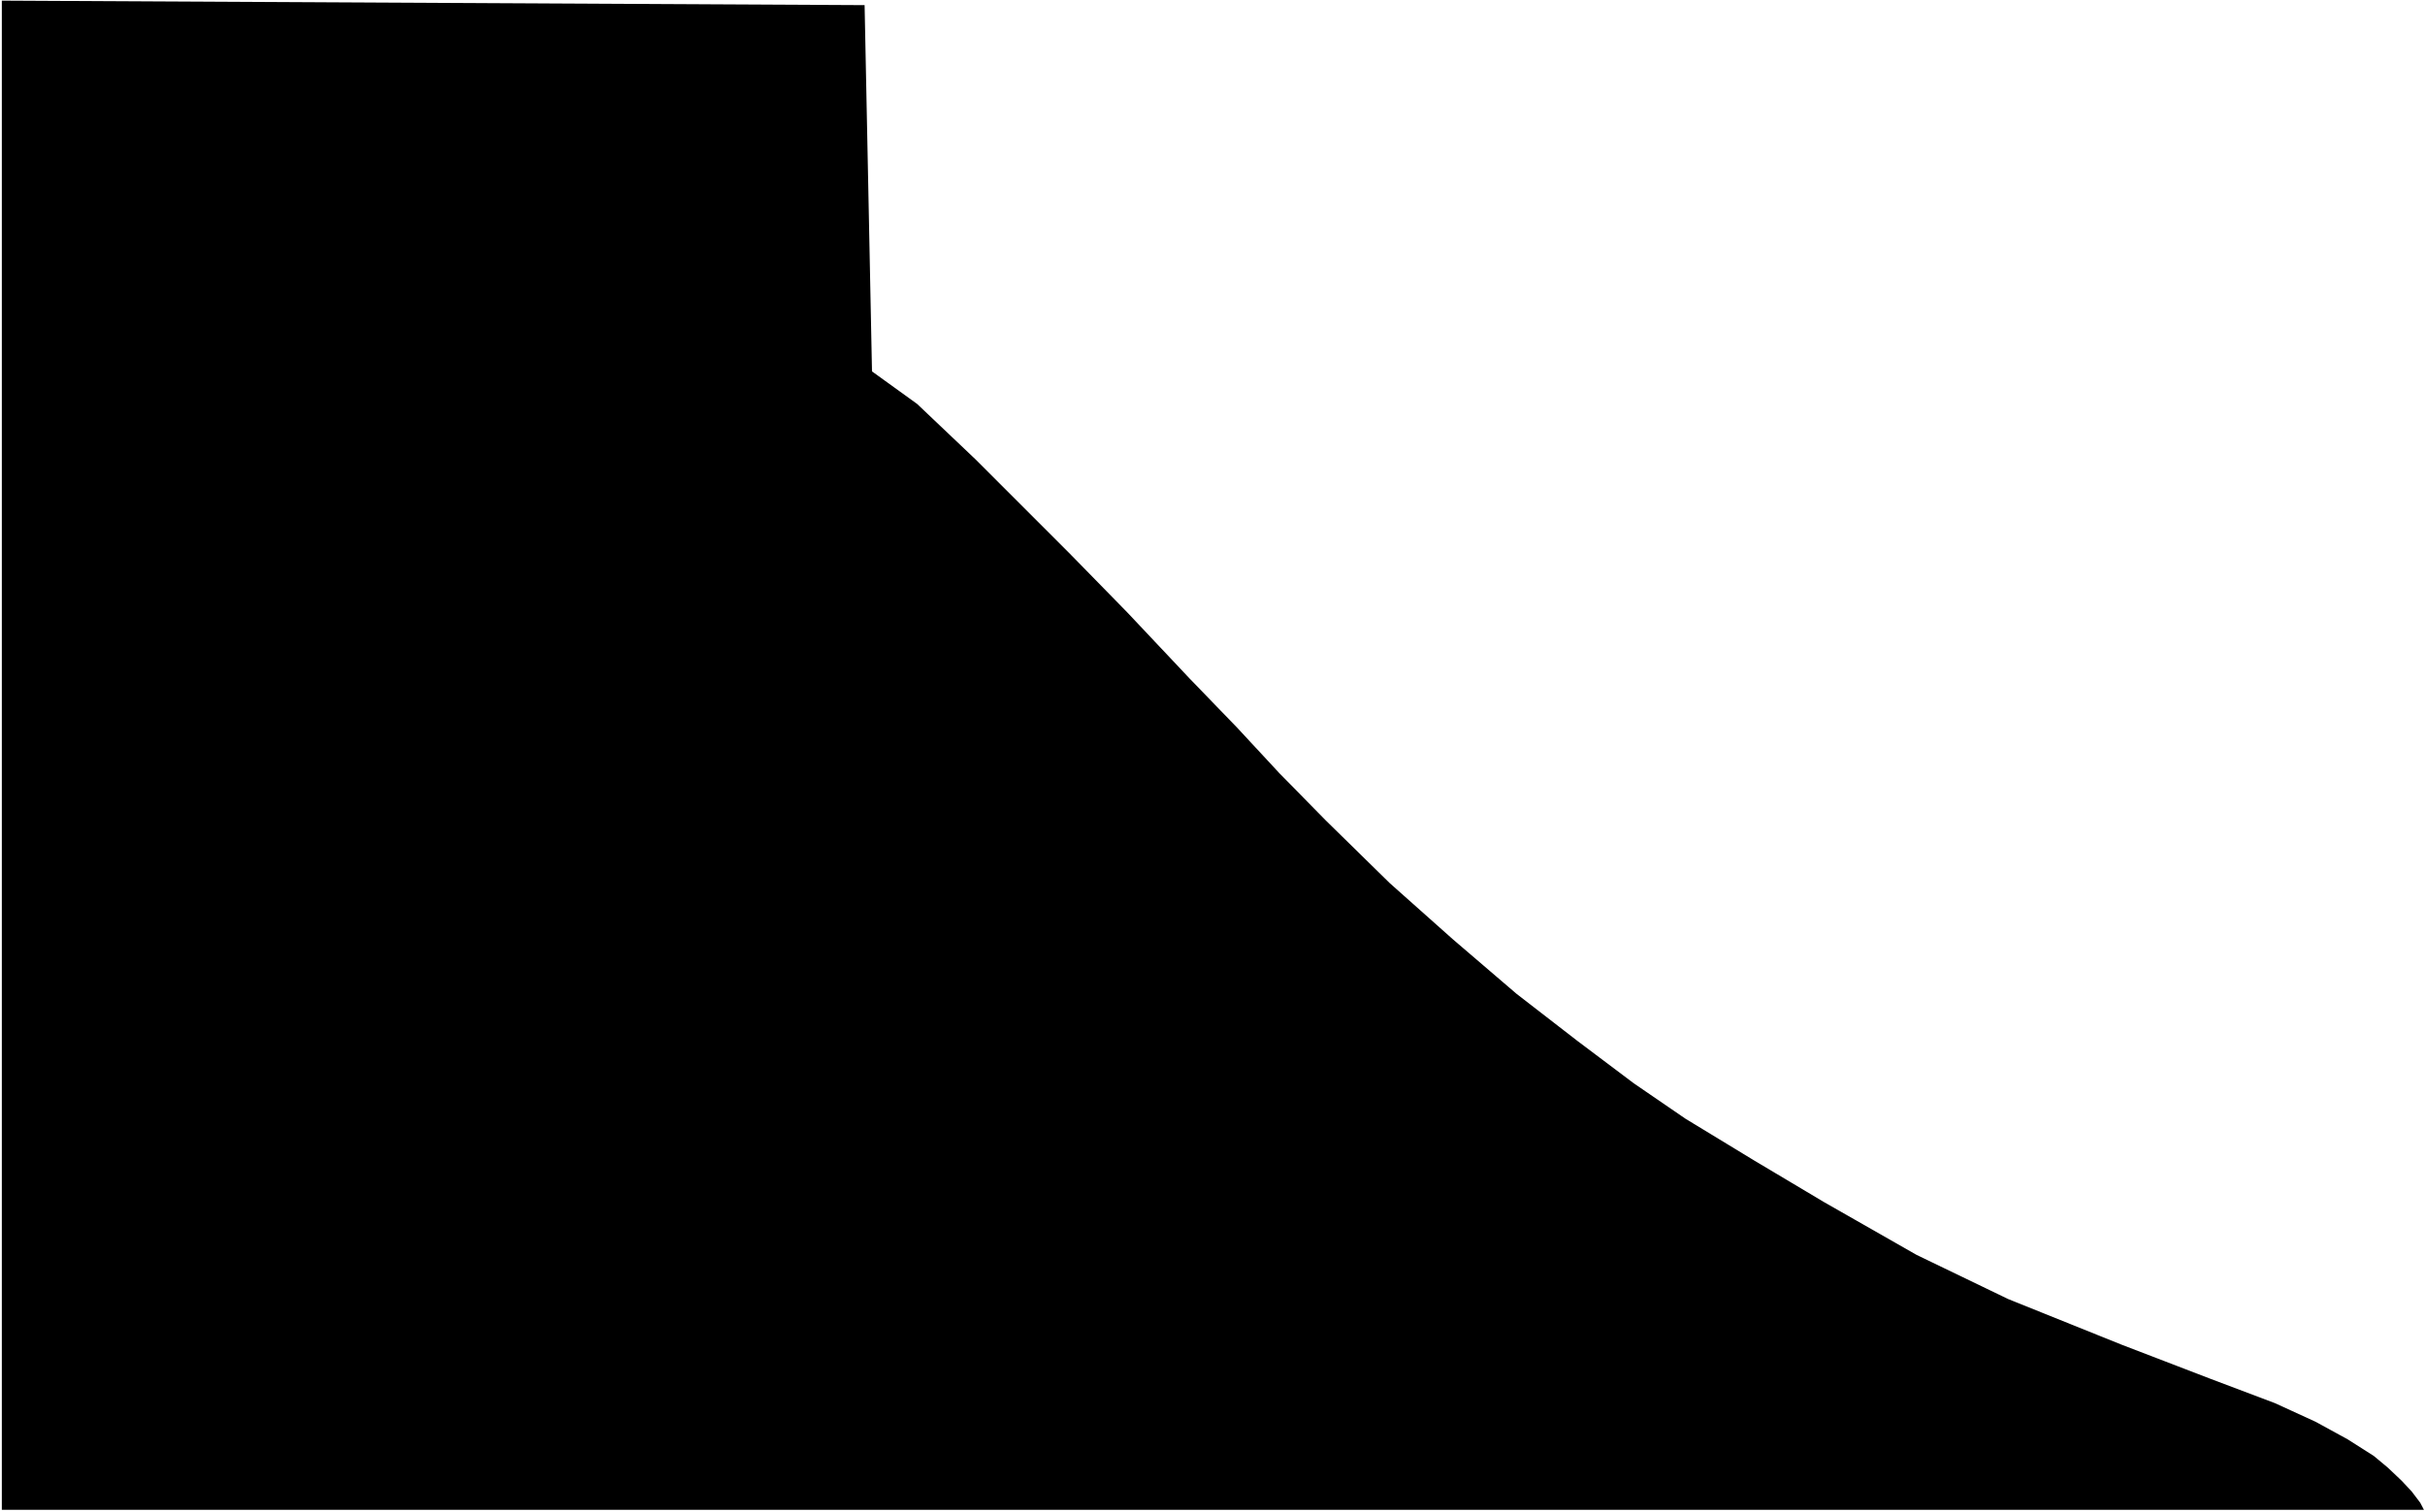
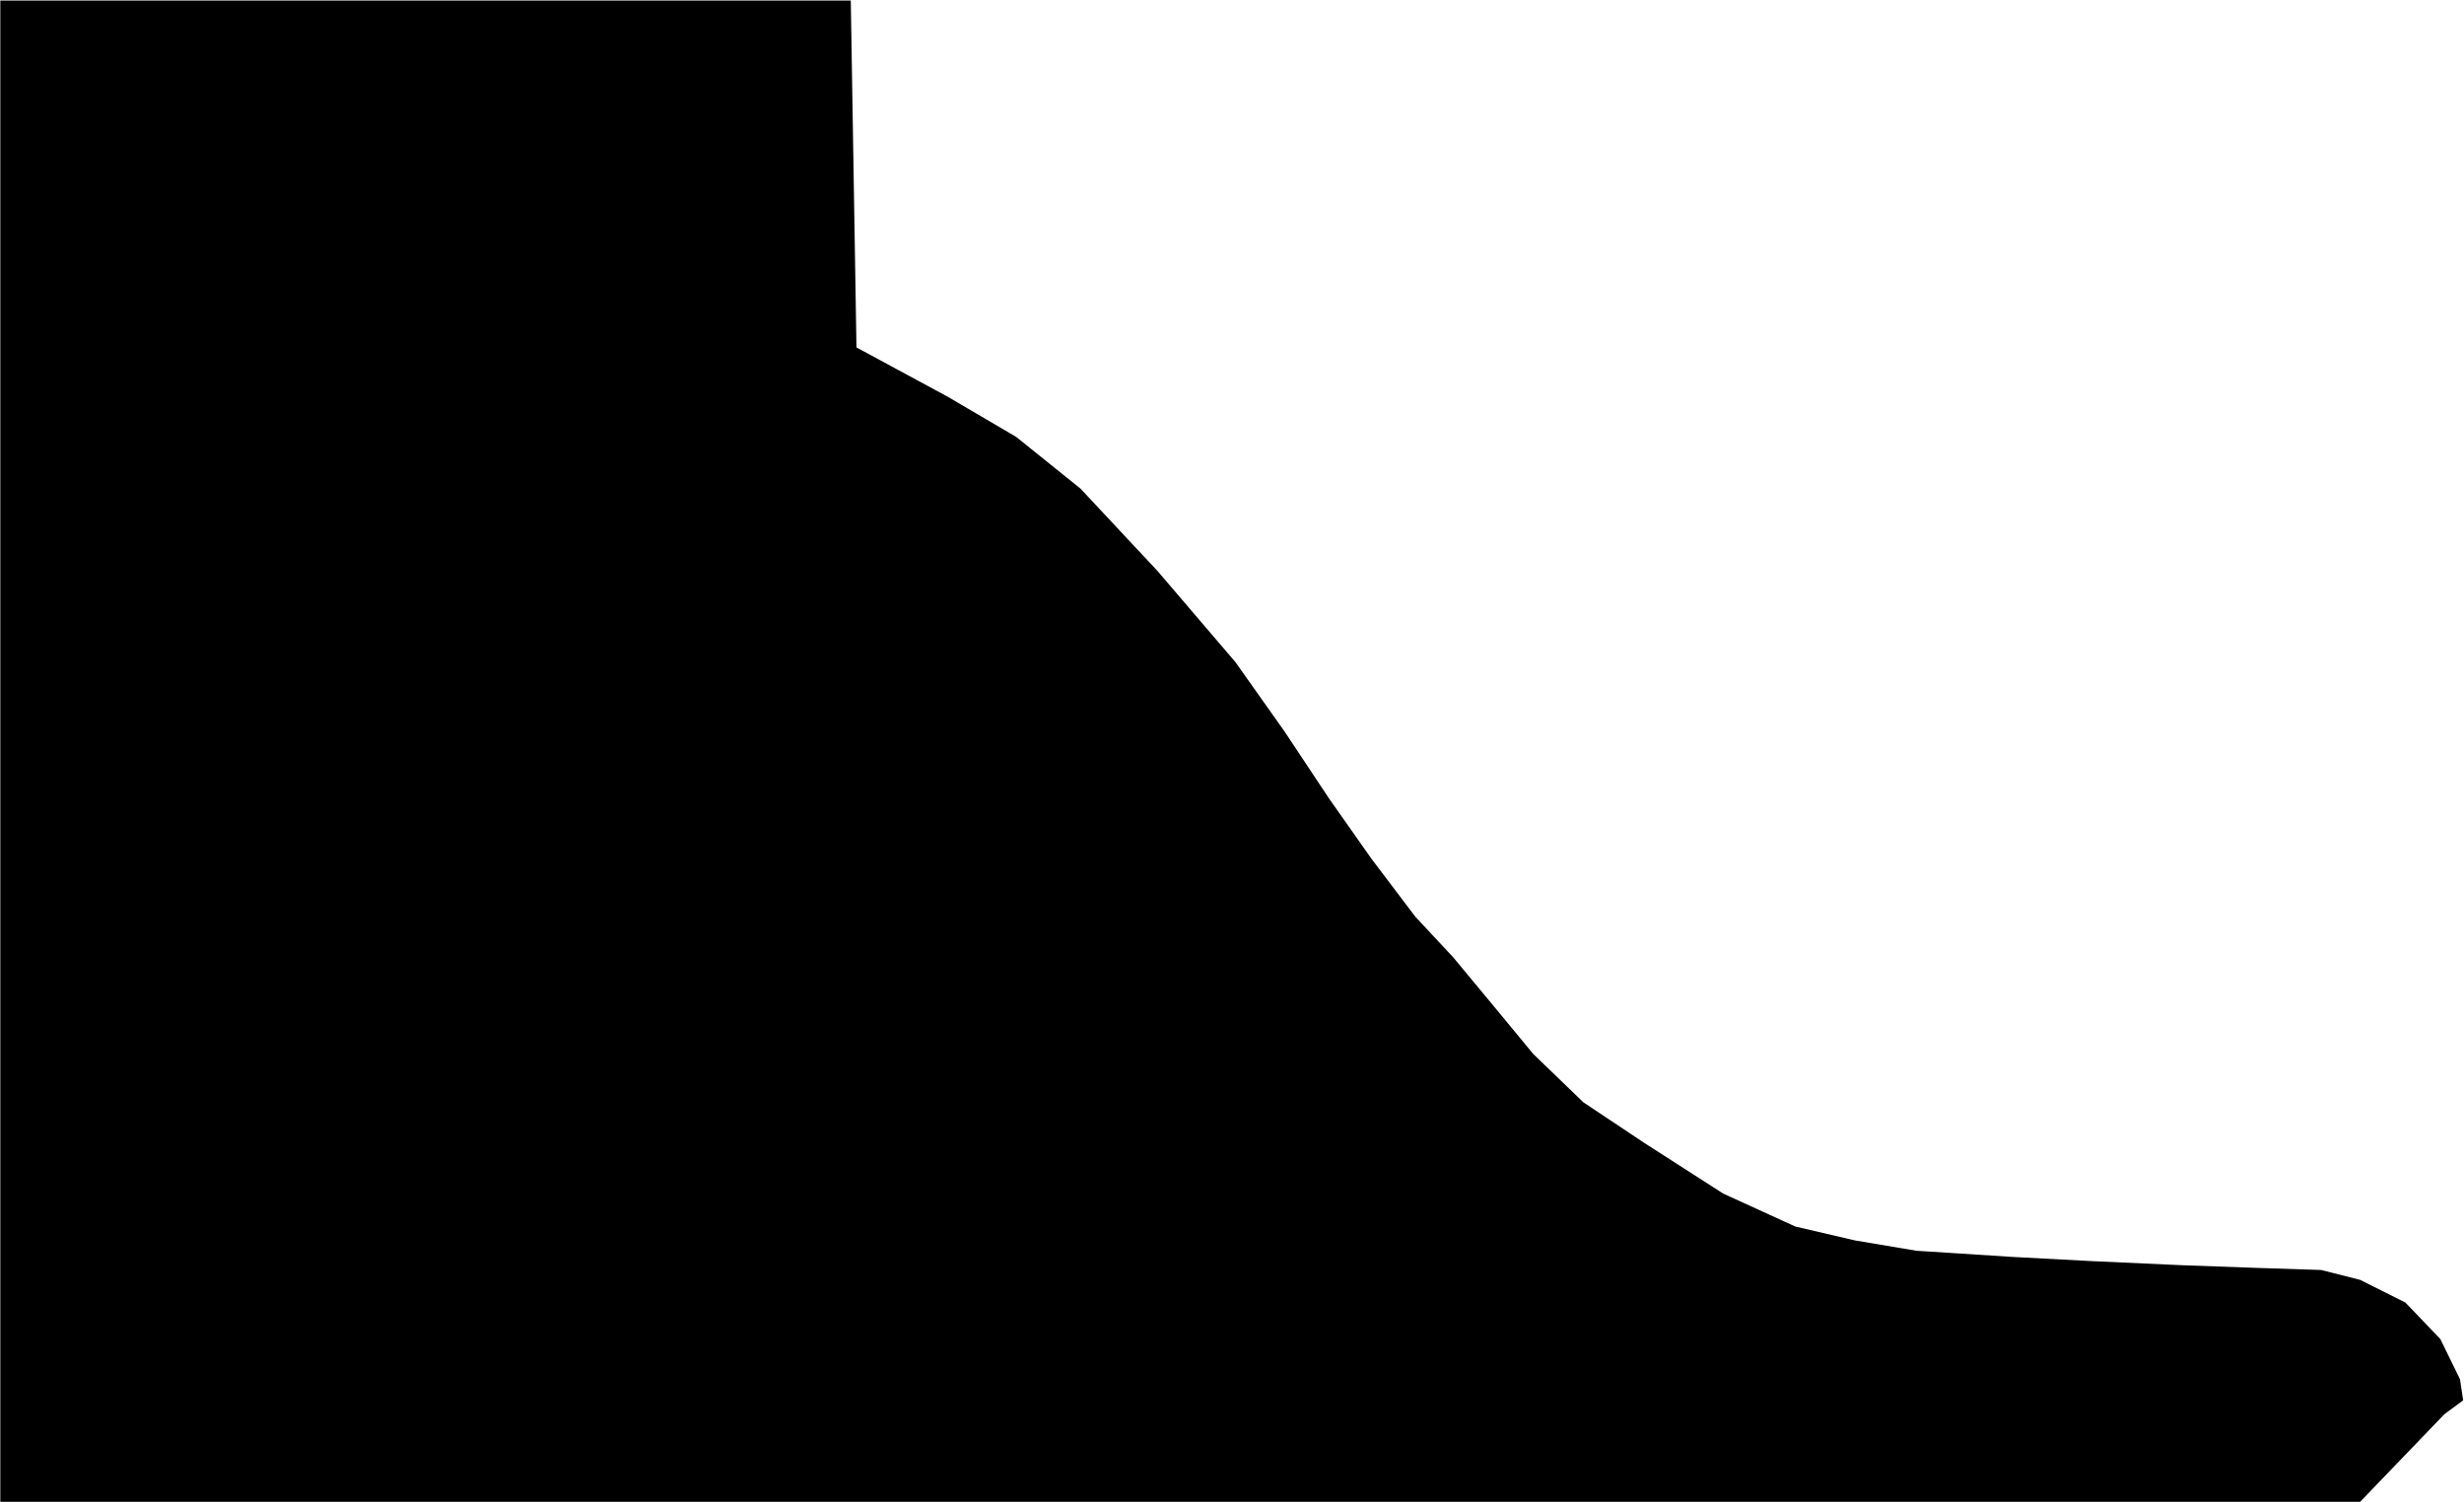
- <svg xmlns="http://www.w3.org/2000/svg" width="746" height="465" viewBox="0 0 746 465" fill="none">
-   <path d="M265.976 1.58L0.561 0.195V464.523H703.276H745.667L744.521 462.336L741.917 458.899L738.792 455.566L734.626 451.608L730.252 447.962L722.232 442.859L712.337 437.443L699.839 431.714L679.955 424.207L652.556 413.682L617.778 399.691L589.595 386.099L561.213 369.909L539.688 357.085L518.514 344.211L502.592 333.302L485.314 320.304L466.512 305.76L446.995 289.042L427.504 271.695L407.819 252.398L393.526 237.842L380.616 223.925L366.029 208.836L346.747 188.38L328.809 170.045L300.124 141.361L282.14 124.286L268.253 114.27L265.976 1.58Z" fill="black" />
+ <svg xmlns="http://www.w3.org/2000/svg" width="771" height="470" viewBox="0 0 771 470" fill="none">
+   <path d="M266.217 0.174L0.099 0.175V469.948H738.491L764.847 442.544L770.736 438.198L769.754 431.609L763.586 418.991L752.647 407.578L738.491 400.486L726.294 397.401L704.844 396.7L682.588 395.9L654.196 394.609L629.837 393.319L599.671 391.383L580.474 388.157L561.761 383.801L539.176 373.477L514.308 357.51L495.442 344.933L479.72 329.758L466.733 314.036L454.702 299.545L442.854 286.836L429.151 268.741L415.799 249.767L401.92 228.86L386.574 207.188L362.112 178.579L338.064 152.873L317.955 136.703L296.395 124.058L267.994 108.717L266.217 0.174Z" fill="black" />
</svg>
